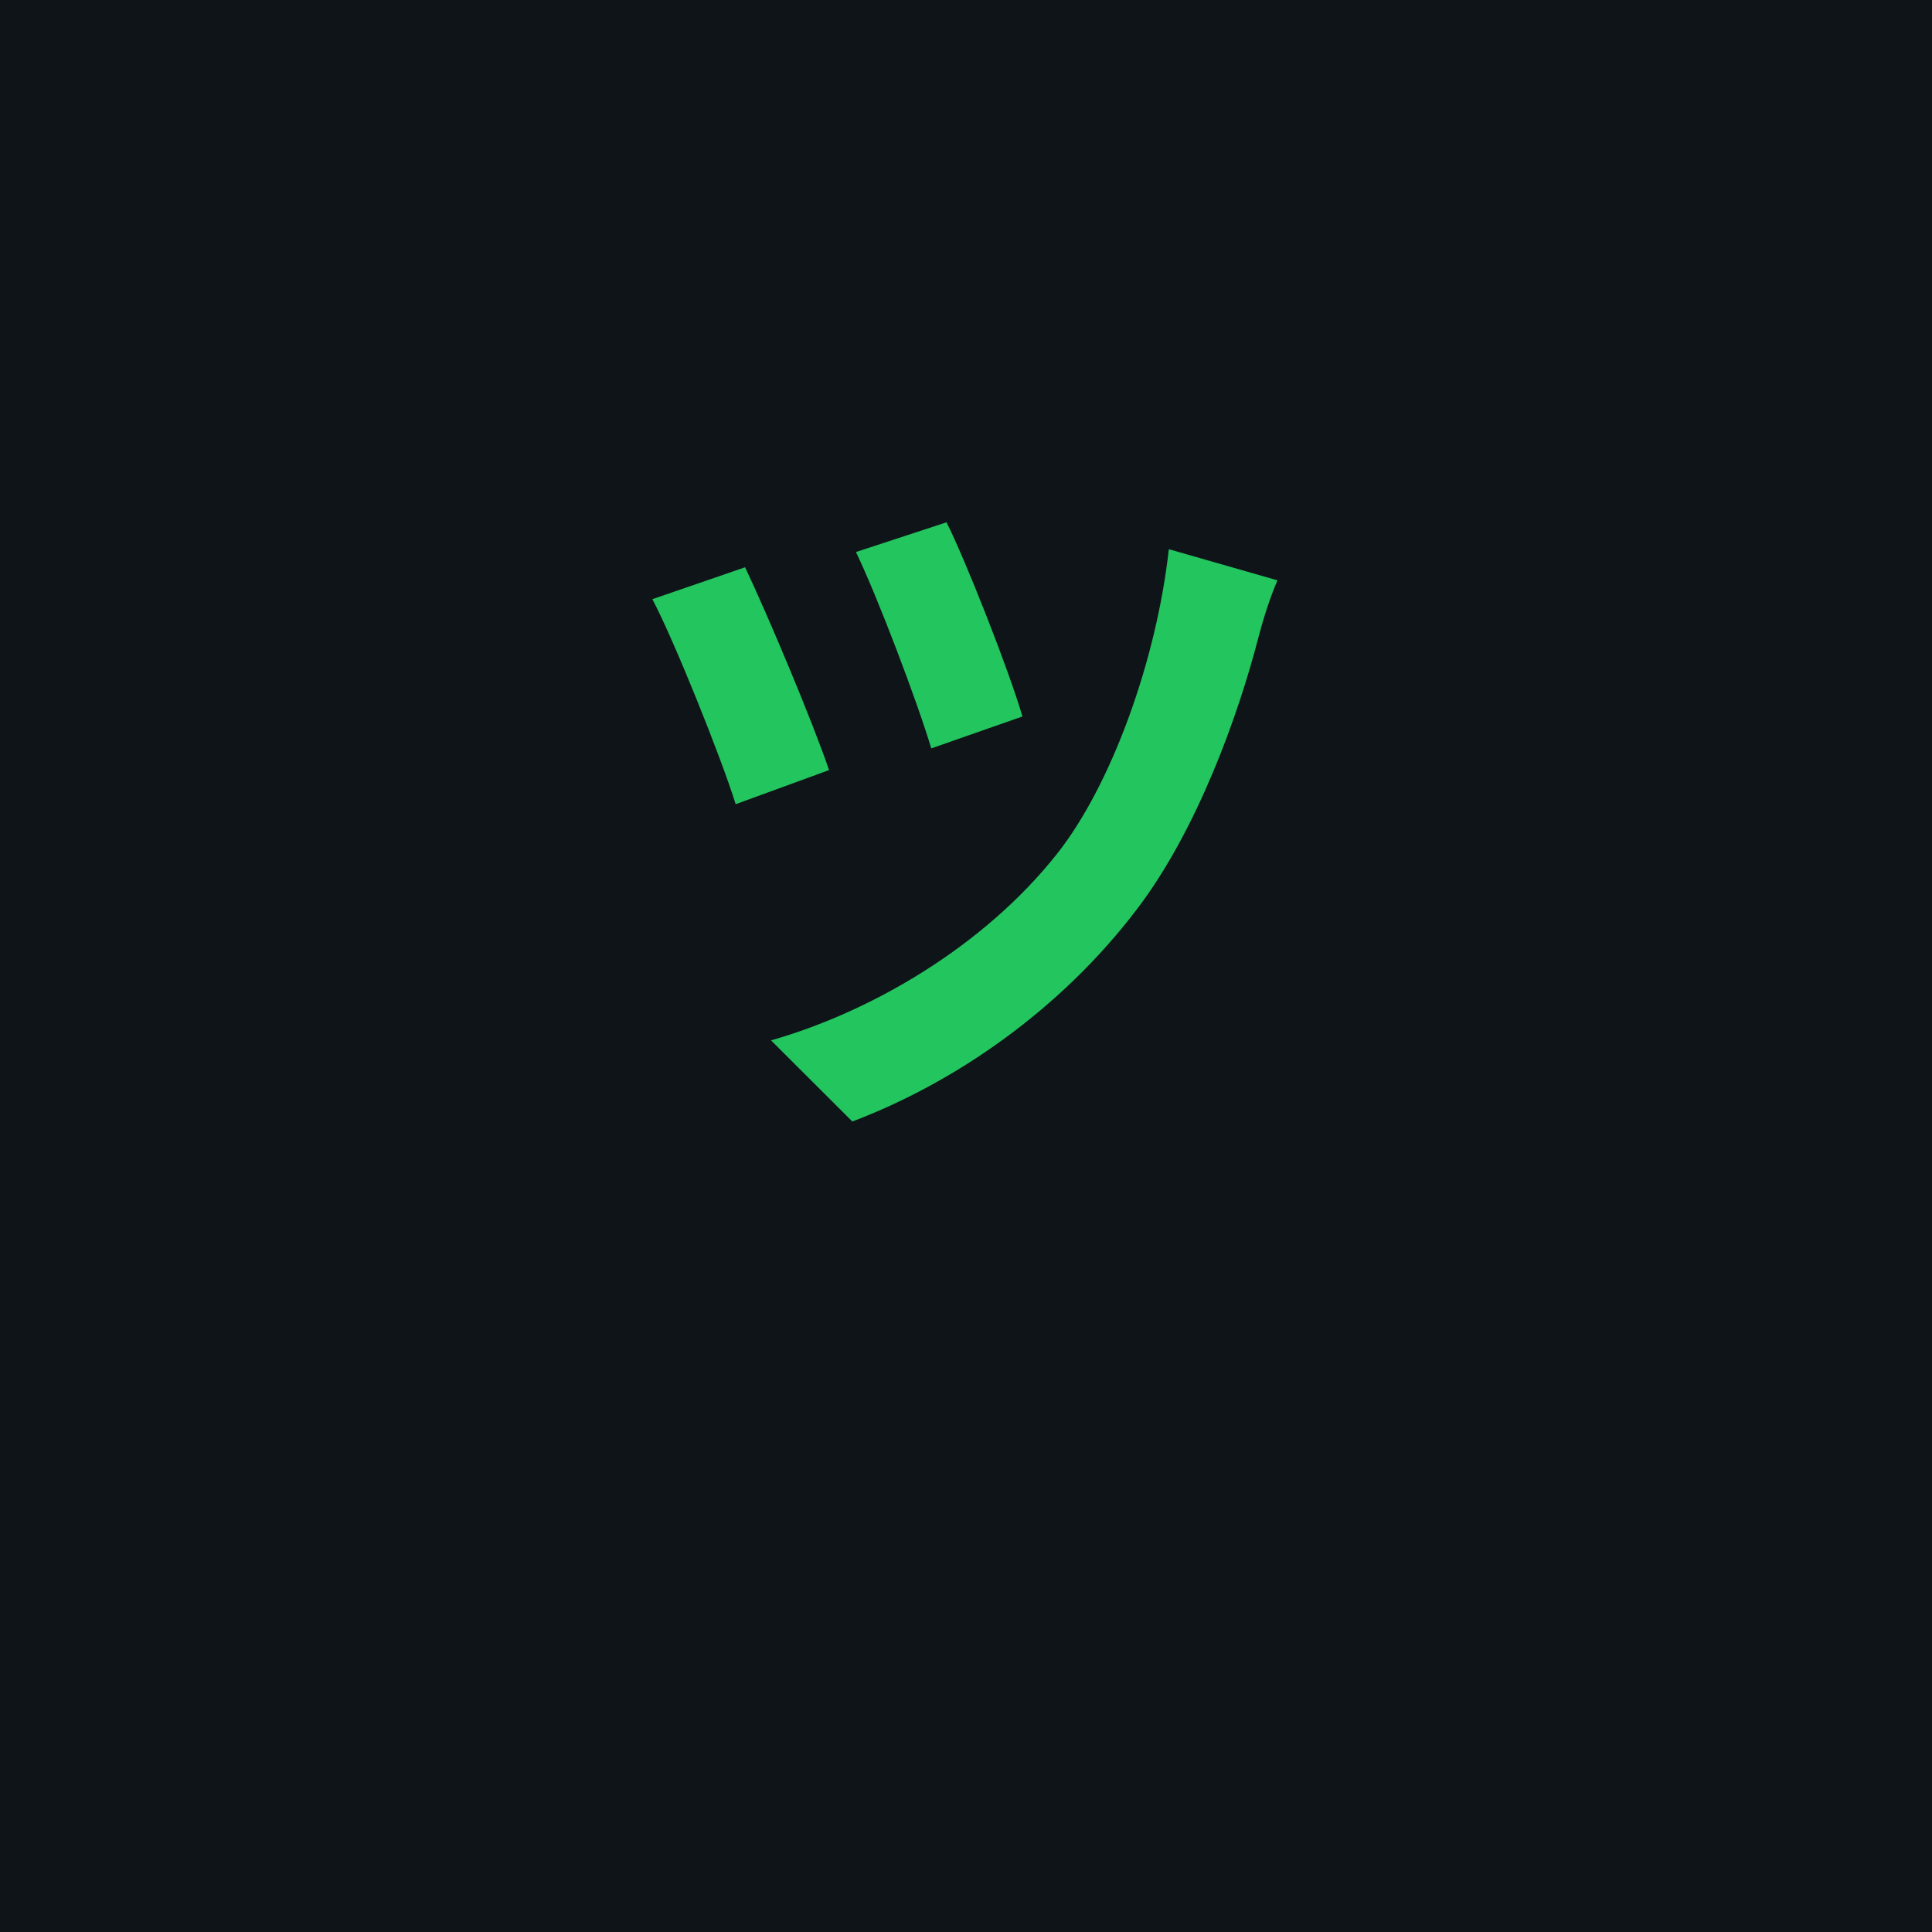
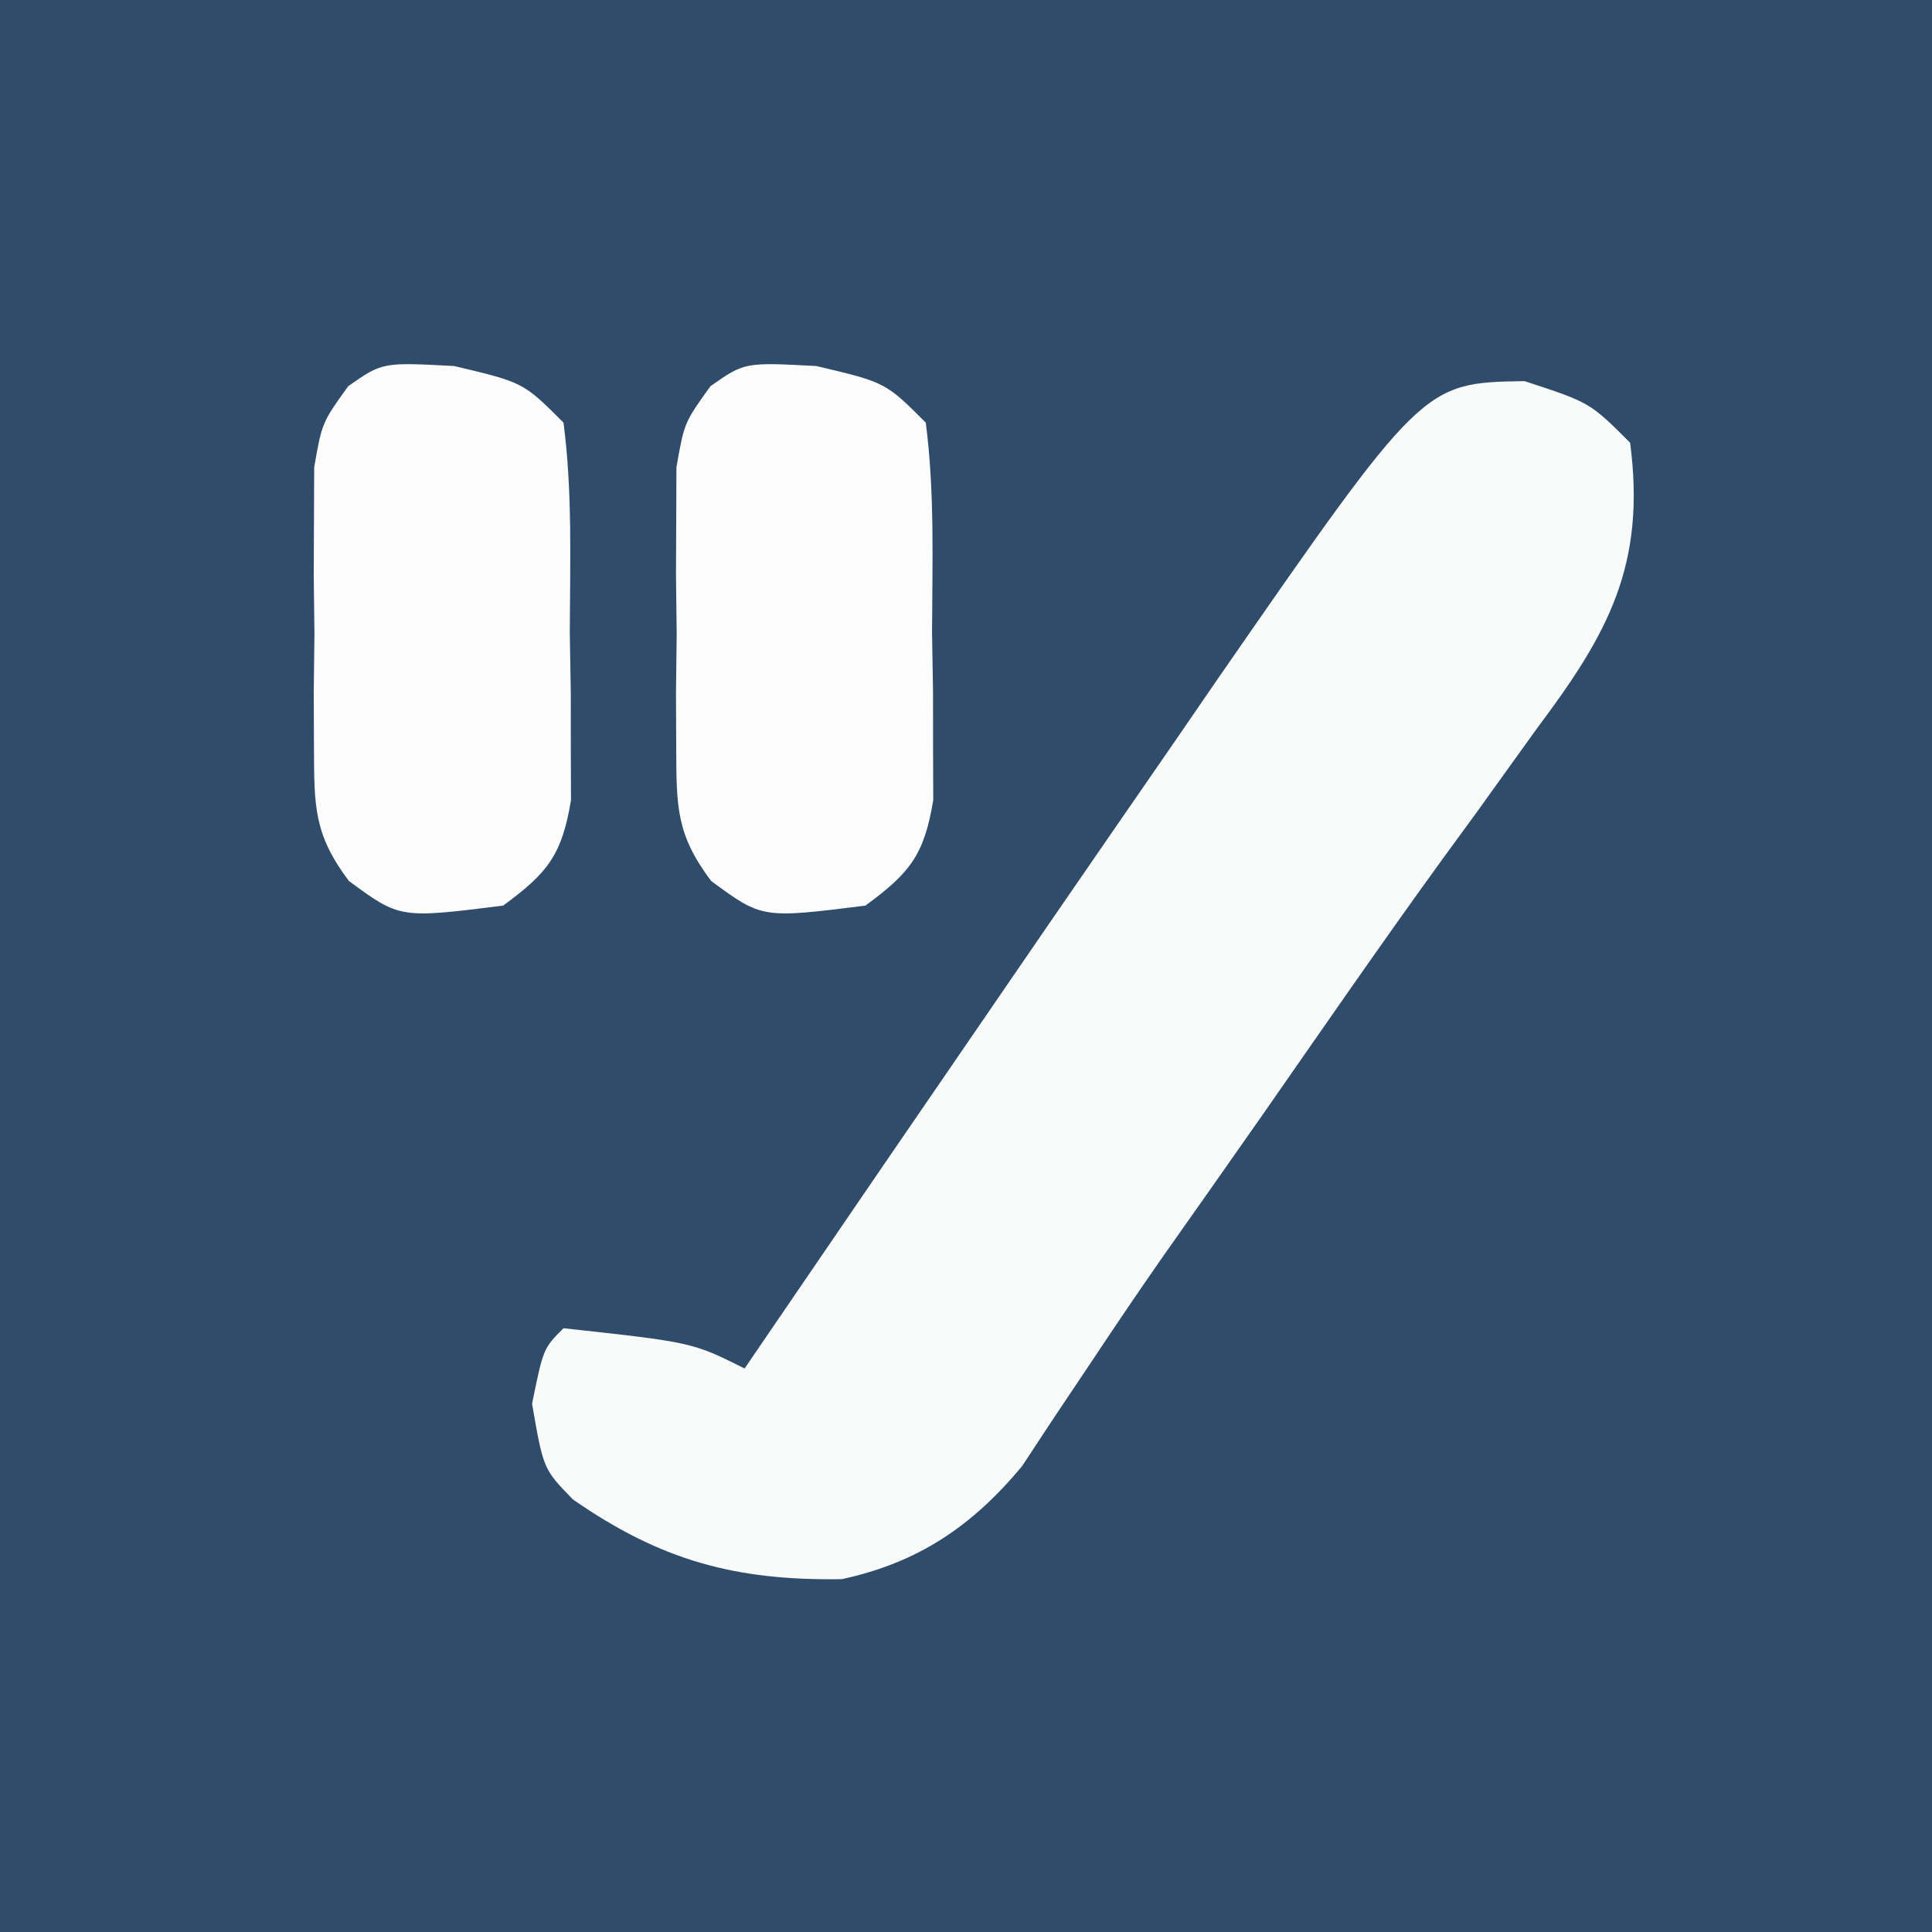
- <svg xmlns="http://www.w3.org/2000/svg" width="192" height="192" viewBox="0 0 192 192">
-   <rect width="192" height="192" fill="#0f1419" />
-   <text x="96" y="108" font-family="Arial, sans-serif" font-size="72" font-weight="bold" text-anchor="middle" fill="#22c55e">ツ</text>
+ <svg xmlns="http://www.w3.org/2000/svg" width="192" height="192" viewBox="0 0 96 96">
+   <path d="M0 0 C31.68 0 63.36 0 96 0 C96 31.68 96 63.36 96 96 C64.32 96 32.64 96 0 96 C0 64.32 0 32.64 0 0 Z" fill="#2F4D6B" />
+   <path d="M0 0 C3.25 1.062 3.25 1.062 5.25 3.062 C6.043 9.146 4.16 12.539 0.625 17.25 C-0.383 18.652 -1.391 20.055 -2.398 21.457 C-2.94 22.198 -3.481 22.938 -4.038 23.702 C-7.086 27.904 -10.033 32.178 -13 36.438 C-14.682 38.838 -16.365 41.238 -18.057 43.632 C-19.243 45.334 -20.406 47.053 -21.553 48.782 C-22.149 49.671 -22.745 50.56 -23.359 51.477 C-24.156 52.686 -24.156 52.686 -24.968 53.92 C-27.443 56.896 -30.125 58.712 -33.926 59.531 C-39.214 59.609 -42.907 58.608 -47.281 55.57 C-48.75 54.062 -48.75 54.062 -49.312 50.812 C-48.75 48.062 -48.75 48.062 -47.75 47.062 C-41.355 47.76 -41.355 47.76 -38.75 49.062 C-38.44 48.607 -38.13 48.152 -37.811 47.683 C-33.802 41.802 -29.779 35.93 -25.75 30.062 C-25.061 29.058 -24.371 28.053 -23.661 27.018 C-21.549 23.946 -19.432 20.879 -17.312 17.812 C-16.651 16.849 -15.99 15.886 -15.309 14.894 C-5.047 0.084 -5.047 0.084 0 0 Z" fill="#F9FAFA" transform="translate(75.75 18.9375)" />
+   <path d="M0 0 C3.438 0.812 3.438 0.812 5.438 2.812 C5.888 6.272 5.762 9.765 5.75 13.25 C5.766 14.217 5.782 15.185 5.799 16.182 C5.8 17.575 5.8 17.575 5.801 18.996 C5.805 20.273 5.805 20.273 5.81 21.576 C5.355 24.307 4.65 25.188 2.438 26.812 C-2.692 27.454 -2.692 27.454 -5.225 25.588 C-6.961 23.283 -6.949 21.899 -6.961 19.031 C-6.965 18.107 -6.969 17.183 -6.973 16.23 C-6.961 15.268 -6.949 14.305 -6.938 13.312 C-6.949 12.35 -6.961 11.387 -6.973 10.395 C-6.969 9.47 -6.965 8.546 -6.961 7.594 C-6.958 6.749 -6.954 5.904 -6.951 5.033 C-6.562 2.812 -6.562 2.812 -5.26 1.002 C-3.562 -0.188 -3.562 -0.188 0 0 Z" fill="#FCFCFC" transform="translate(40.5625 18.1875)" />
+   <path d="M0 0 C3.438 0.812 3.438 0.812 5.438 2.812 C5.888 6.272 5.762 9.765 5.75 13.25 C5.766 14.217 5.782 15.185 5.799 16.182 C5.8 17.575 5.8 17.575 5.801 18.996 C5.805 20.273 5.805 20.273 5.81 21.576 C5.355 24.307 4.65 25.188 2.438 26.812 C-2.692 27.454 -2.692 27.454 -5.225 25.588 C-6.961 23.283 -6.949 21.899 -6.961 19.031 C-6.965 18.107 -6.969 17.183 -6.973 16.23 C-6.961 15.268 -6.949 14.305 -6.938 13.312 C-6.949 12.35 -6.961 11.387 -6.973 10.395 C-6.969 9.47 -6.965 8.546 -6.961 7.594 C-6.958 6.749 -6.954 5.904 -6.951 5.033 C-6.562 2.812 -6.562 2.812 -5.26 1.002 C-3.562 -0.188 -3.562 -0.188 0 0 Z" fill="#FCFCFC" transform="translate(22.5625 18.1875)" />
</svg>
